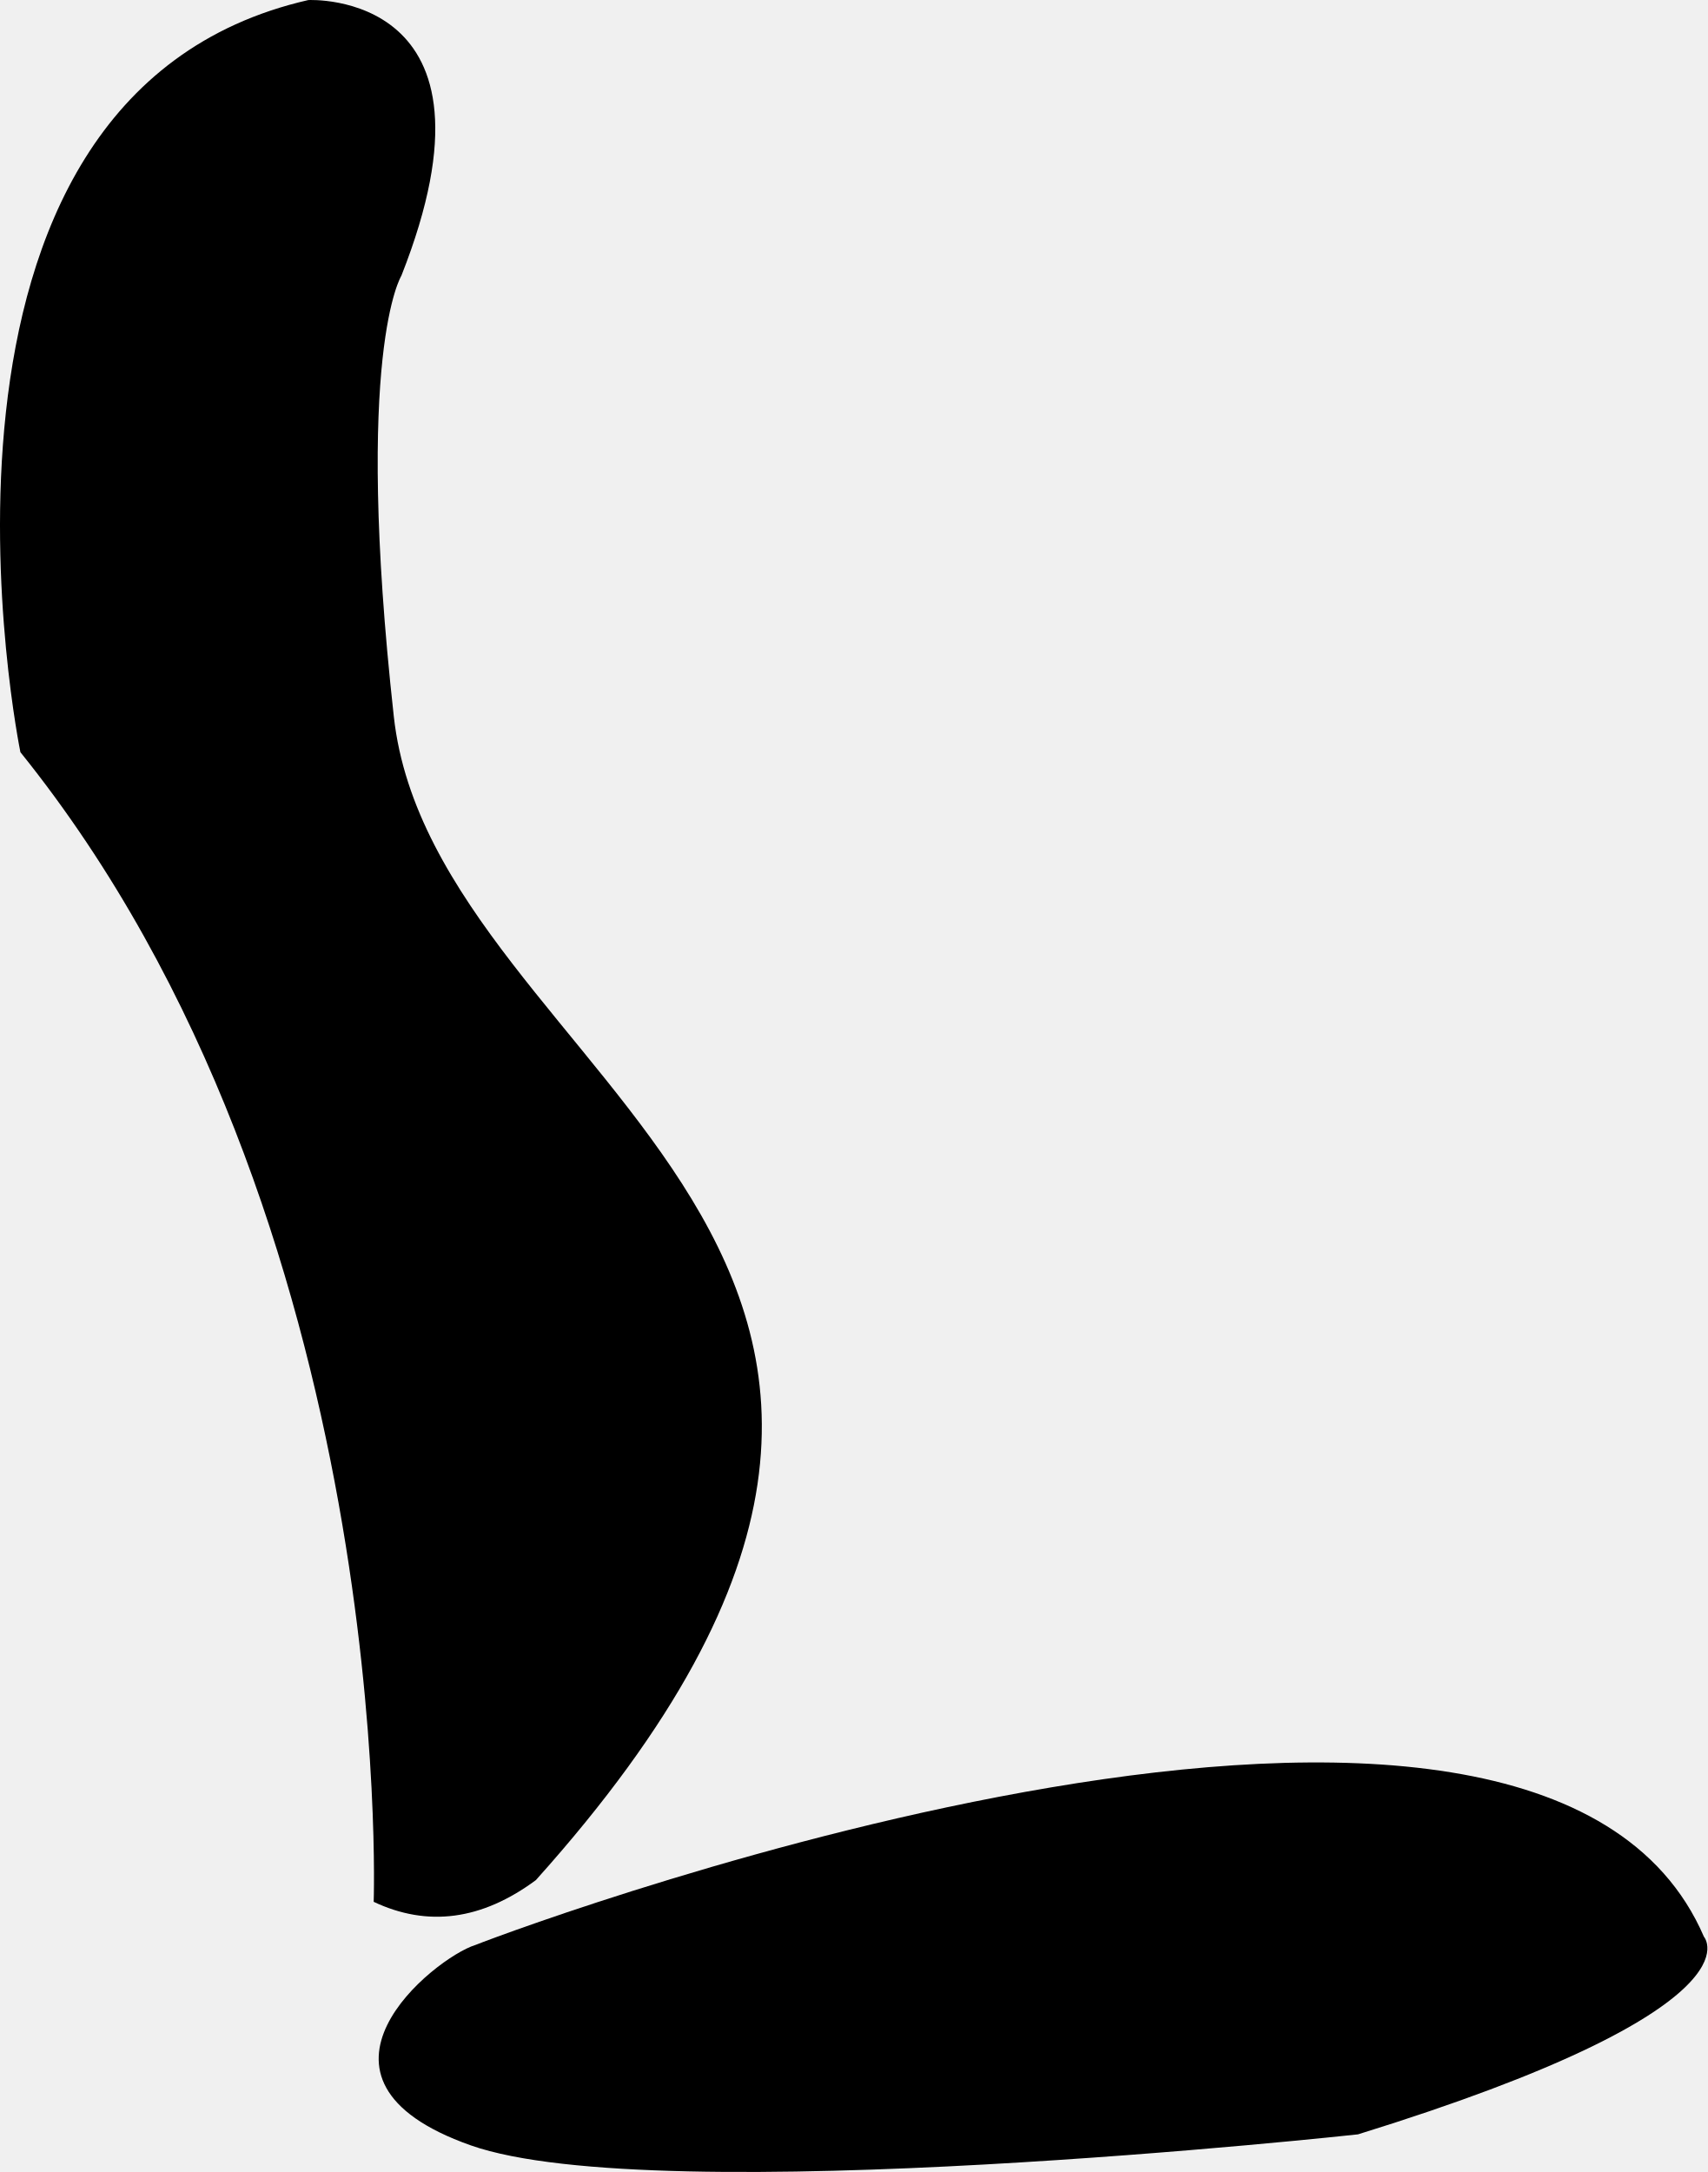
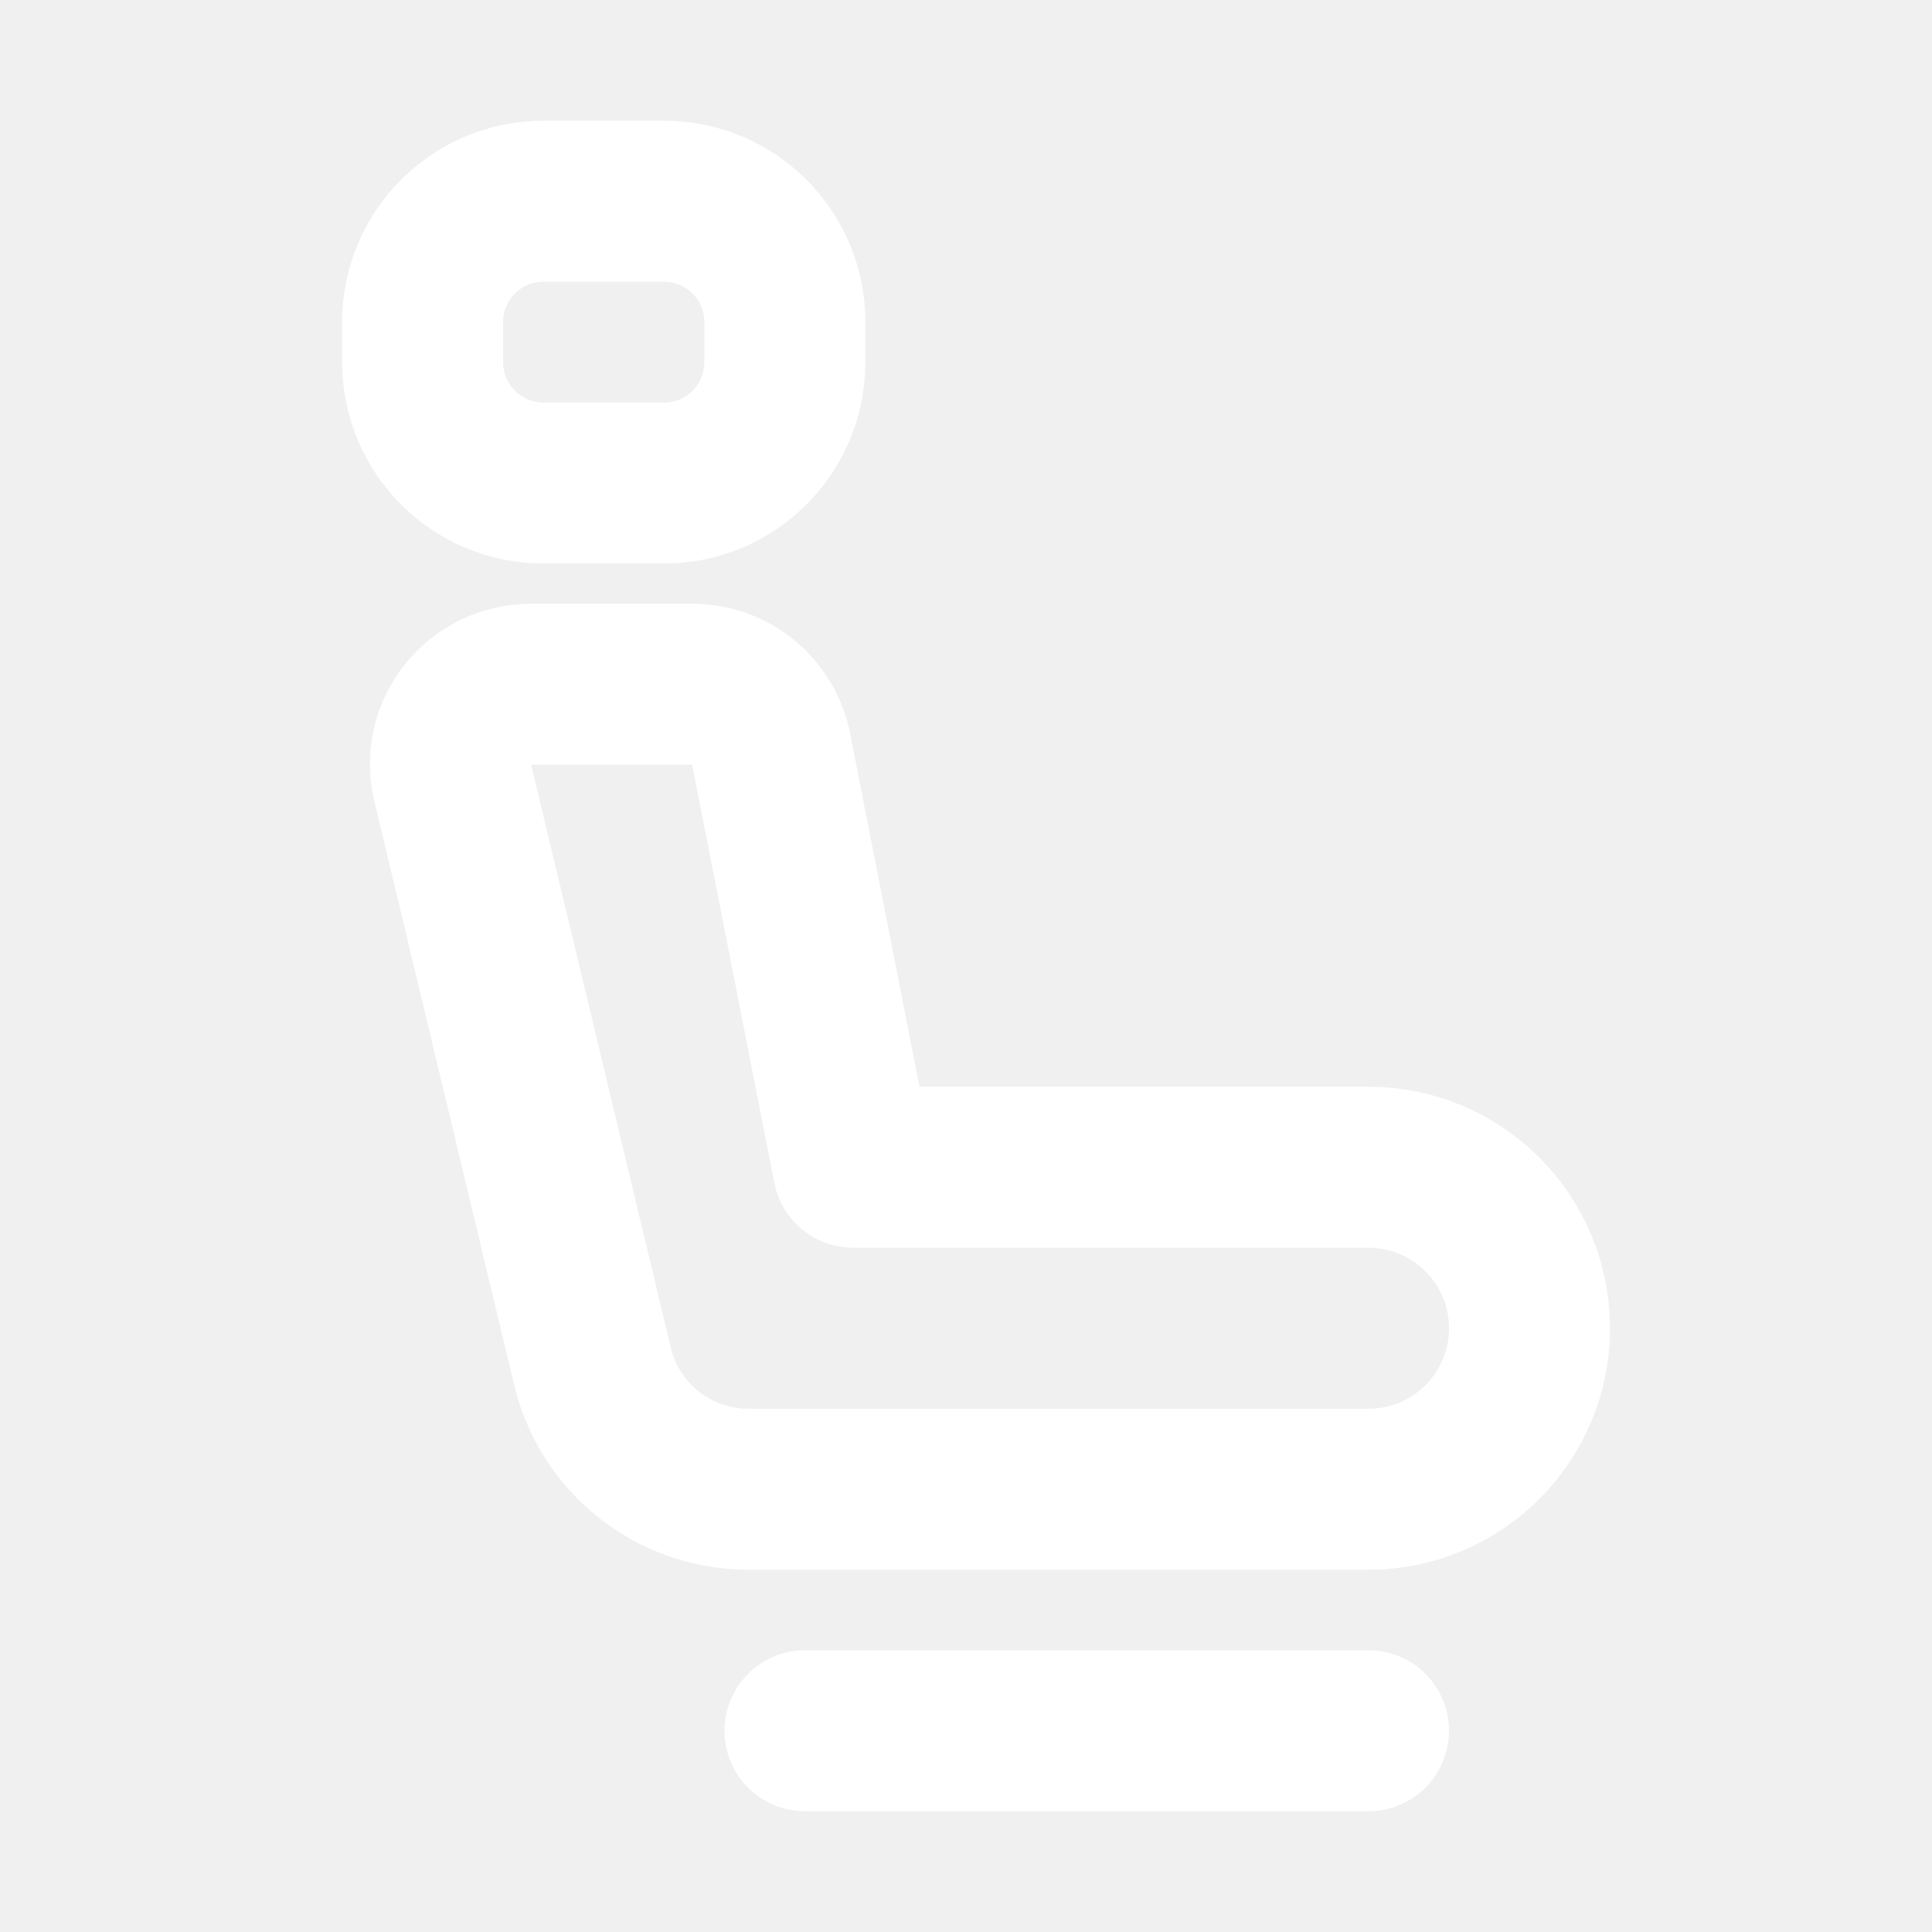
- <svg xmlns="http://www.w3.org/2000/svg" width="76.702" height="97.569" viewBox="0 0 76.702 97.569" version="1.1" id="svg1" xml:space="preserve">
-   <defs id="defs1" />
-   <g id="layer2" transform="translate(-23.576,-8.803301)">
-     <path style="fill:#000000;stroke-width:5;stroke-linecap:round;stroke-linejoin:round;paint-order:stroke fill markers" d="m 40.363,94.236 c 0,0 1.079,-30.578 -15.87,-51.643 0,0 -6.05,-29.448 12.932,-33.787 0,0 9.265,-0.488 4.181,12.385 0,0 -2.147,3.413 -0.339,19.797 1.808,16.384 31.746,24.005 6.381,52.273 -2.428,1.796 -4.857,2.121 -7.285,0.975 z" id="path1" />
-     <path style="fill:#000000;stroke-width:5;stroke-linecap:round;stroke-linejoin:round;paint-order:stroke fill markers" d="m 44.918,96.18 c 2.838,-1.122 47.761,-17.647 55.204,-0.375 0,0 2.818,3.192 -15.54,8.876 0,0 -31.476,3.447 -39.854,0.496 -8.469,-2.983 -1.618,-8.431 0.19,-8.998 z" id="path2" />
-   </g>
+ <svg xmlns="http://www.w3.org/2000/svg" width="24" height="24" viewBox="0 0 24 24" fill="none">
+   <path d="M6.75 2.5H8.25C9.078 2.5 9.75 3.172 9.75 4V4.5C9.75 5.328 9.078 6 8.25 6H6.75C5.922 6 5.25 5.328 5.25 4.5V4C5.25 3.172 5.922 2.5 6.75 2.5Z" stroke="#FFFFFF" stroke-width="2" stroke-linecap="round" stroke-linejoin="round" />
+   <path d="M6.6 8.5H8.6C9.08 8.5 9.49 8.84 9.58 9.31L10.6 14.5H17C18.105 14.5 19 15.395 19 16.5C19 17.605 18.105 18.5 17 18.5H9.3C8.36 18.5 7.55 17.85 7.35 16.93L5.62 9.71C5.48 9.08 5.96 8.5 6.6 8.5Z" stroke="#FFFFFF" stroke-width="2" stroke-linecap="round" stroke-linejoin="round" />
+   <path d="M10 21.5H17" stroke="#FFFFFF" stroke-width="2" stroke-linecap="round" stroke-linejoin="round" />
</svg>
